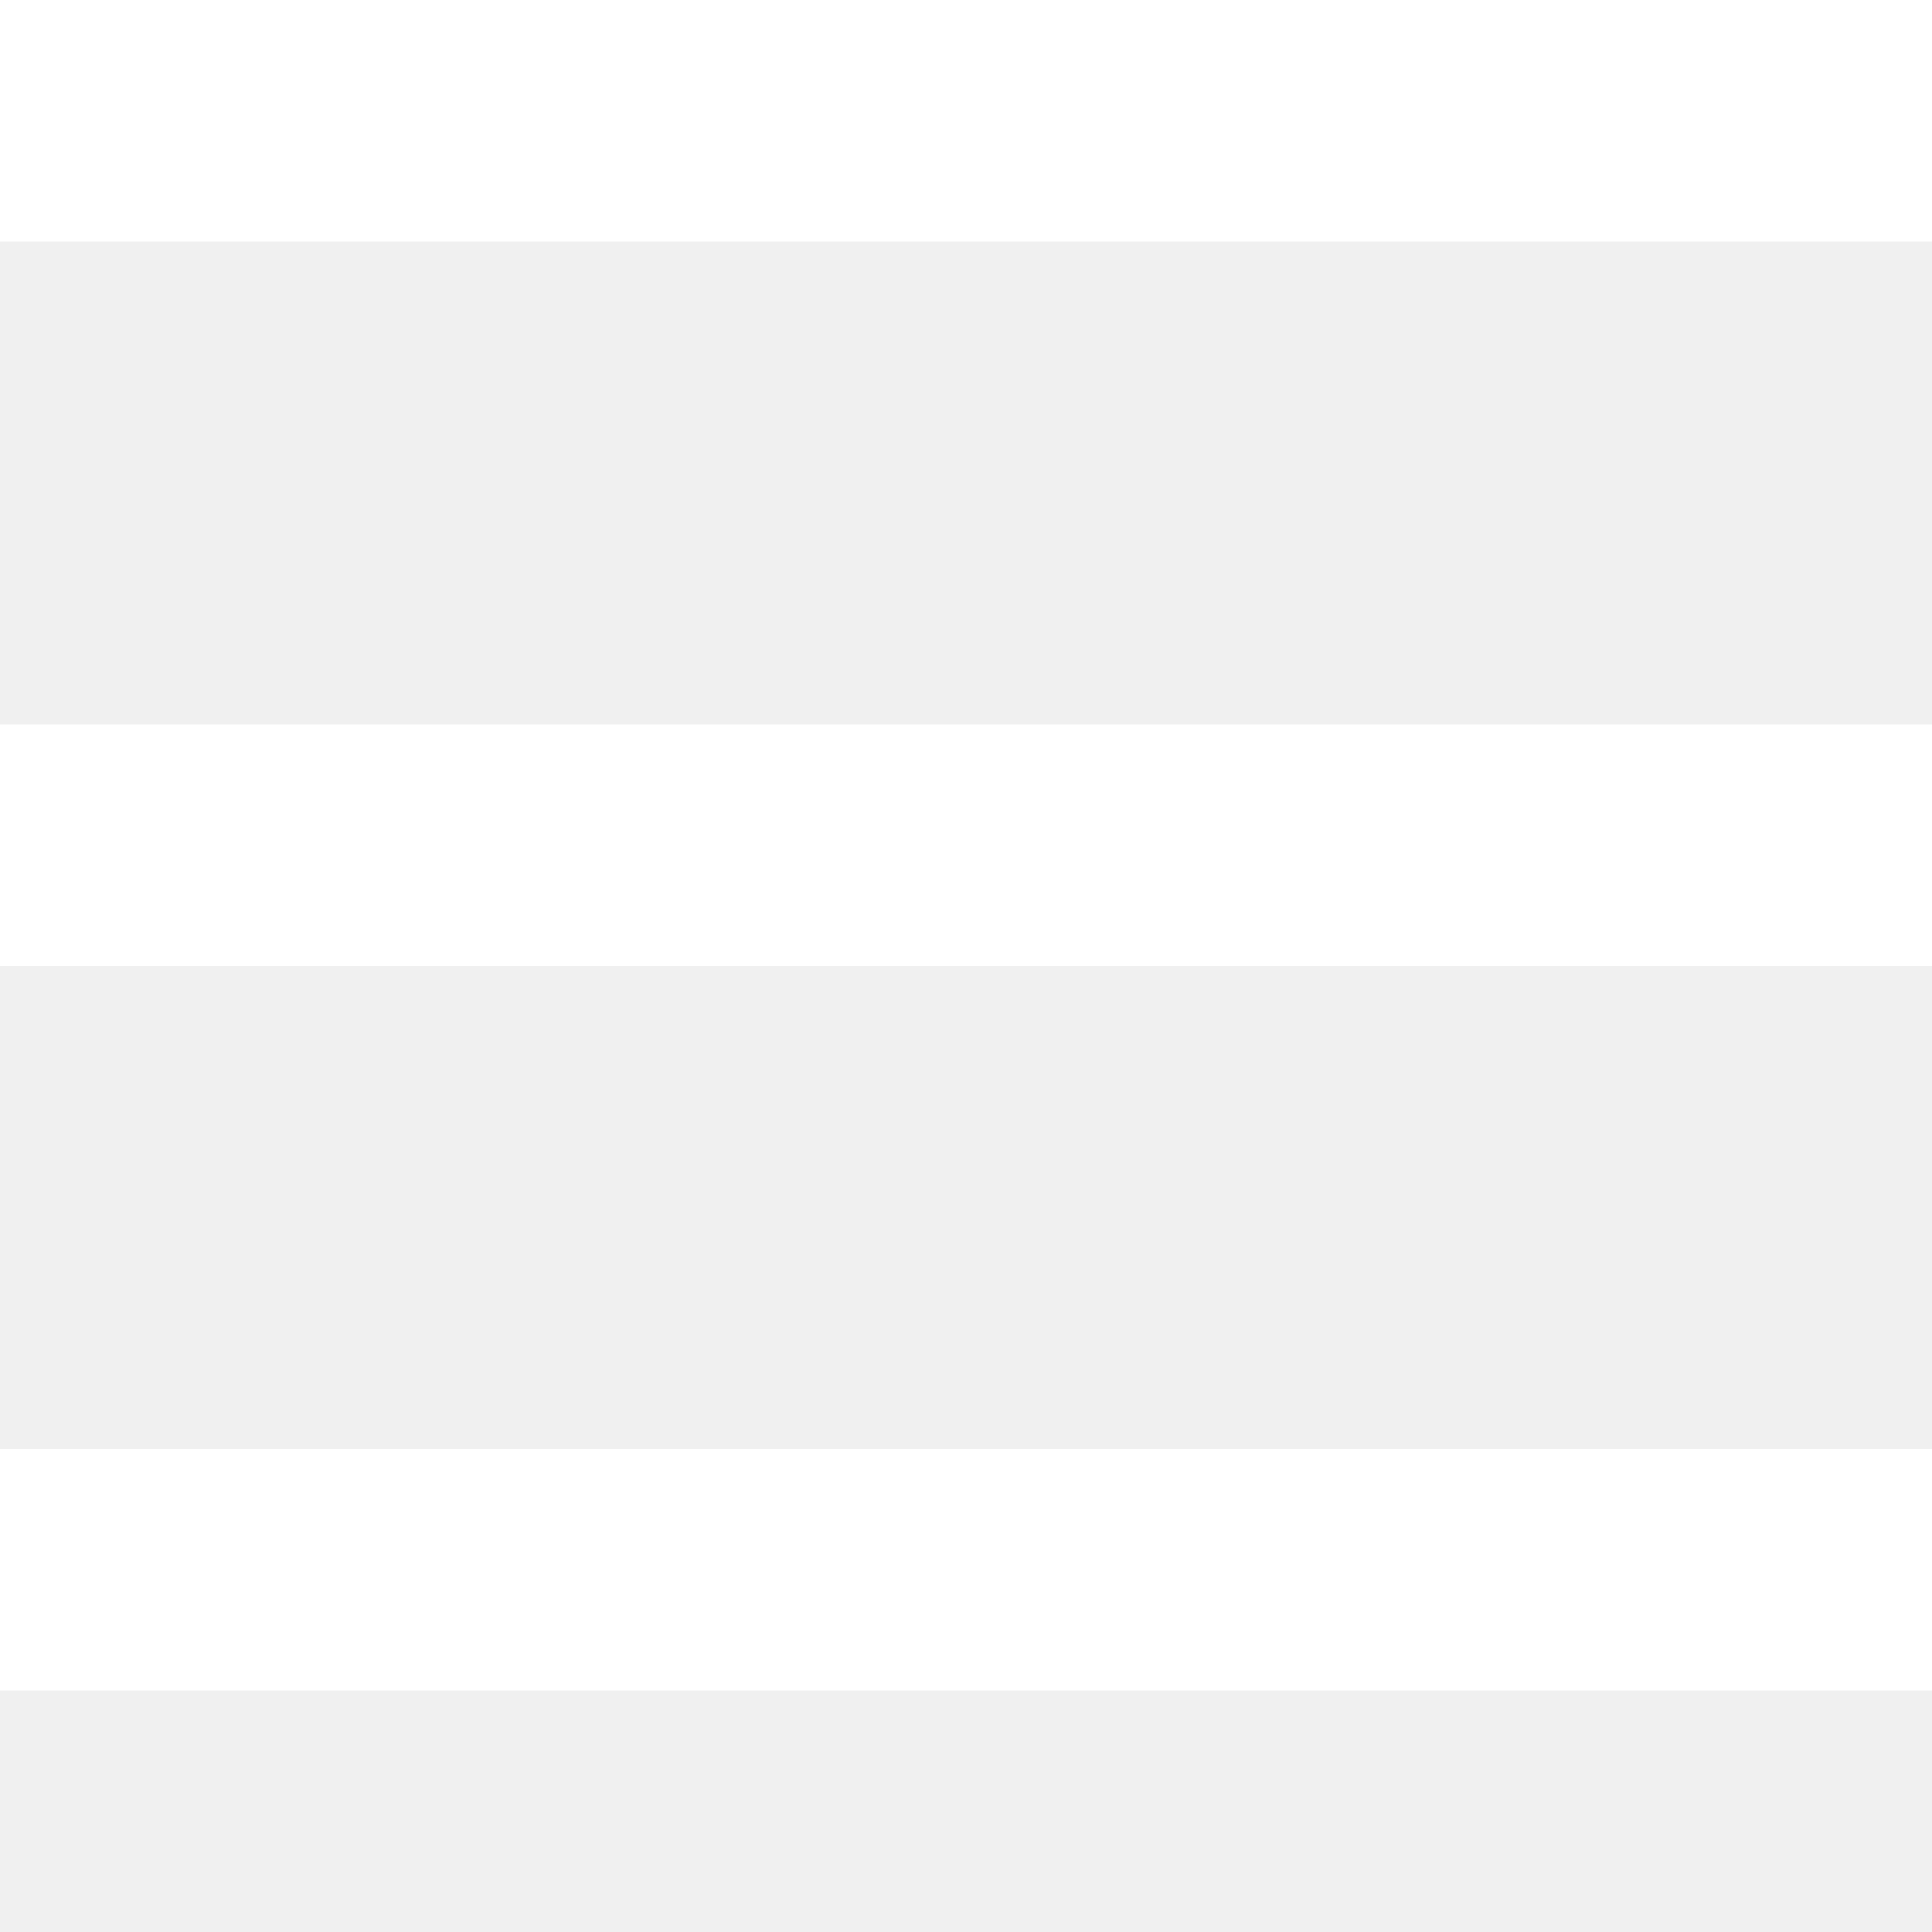
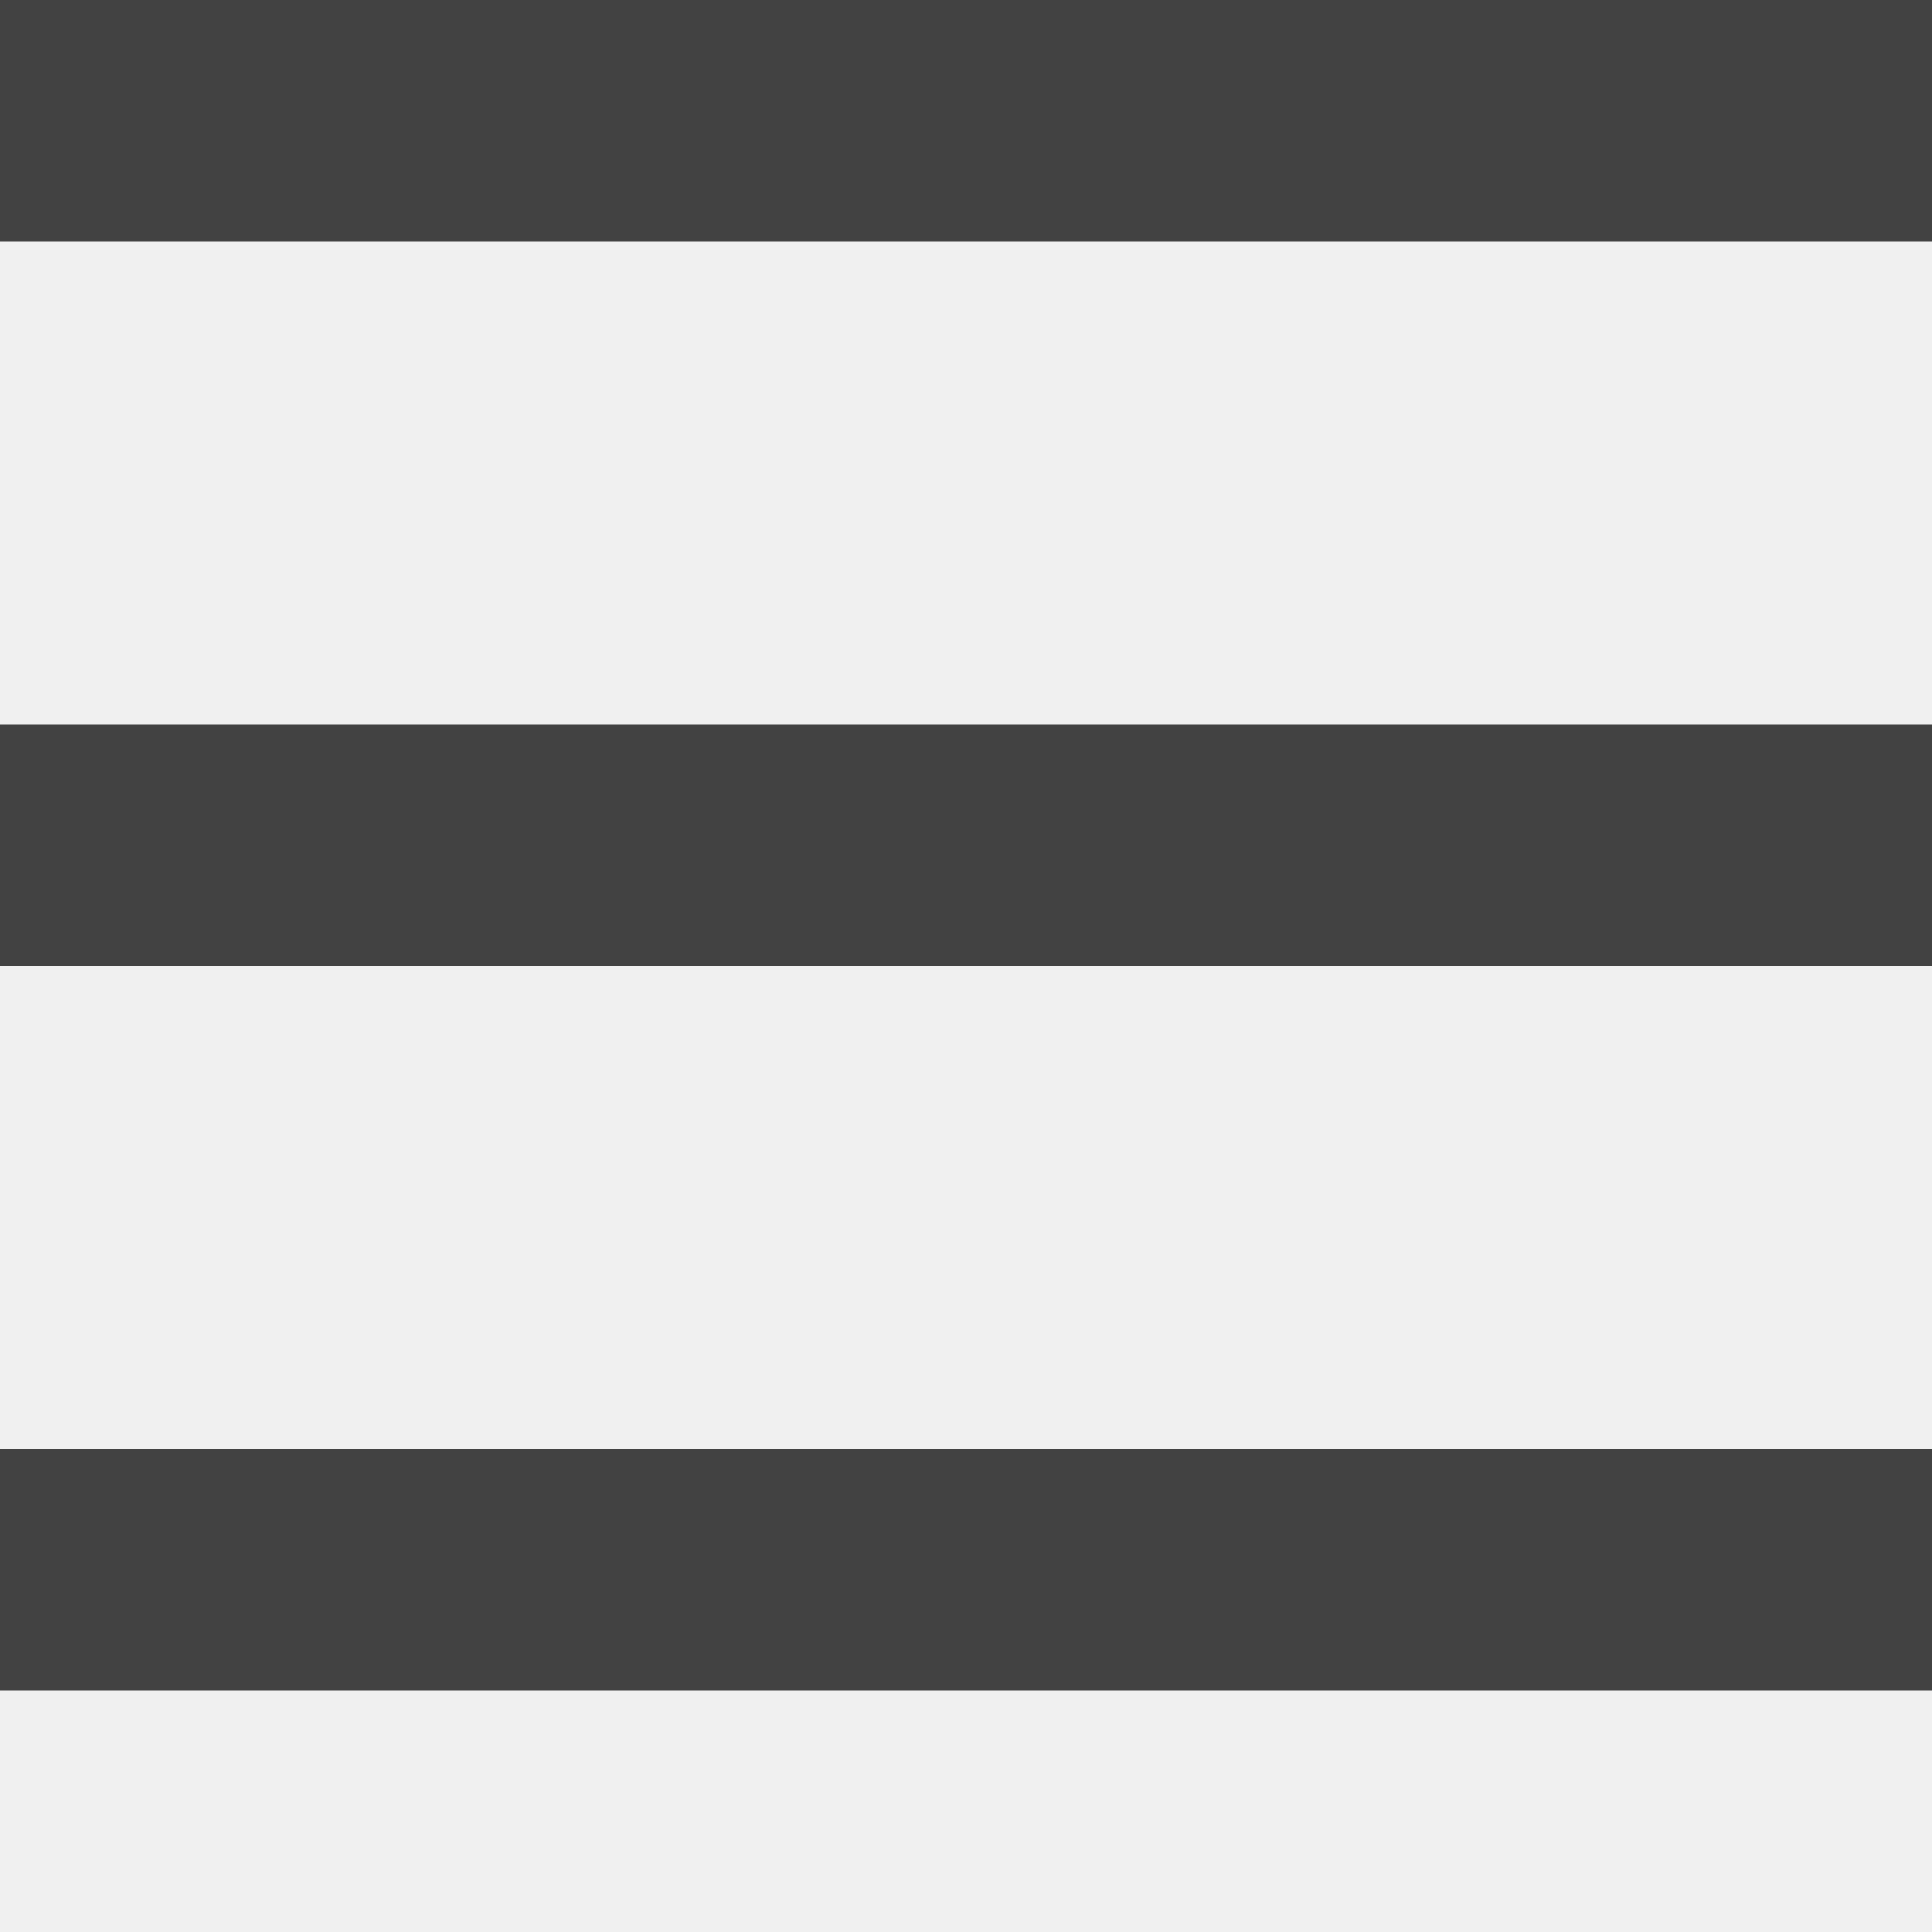
<svg xmlns="http://www.w3.org/2000/svg" width="16px" height="16px" viewBox="0 0 16 16" zoomAndPan="disable" preserveAspectRatio="none">
-   <style type="text/css"> line { stroke: #ffffff; stroke-width: 2; } </style>
+   <style type="text/css"> line { stroke: #424242; stroke-width: 2; } </style>
  <line x1="0" y1="1" x2="16" y2="1" />
  <line x1="0" y1="7" x2="16" y2="7" />
  <line x1="0" y1="13" x2="16" y2="13" />
</svg>
